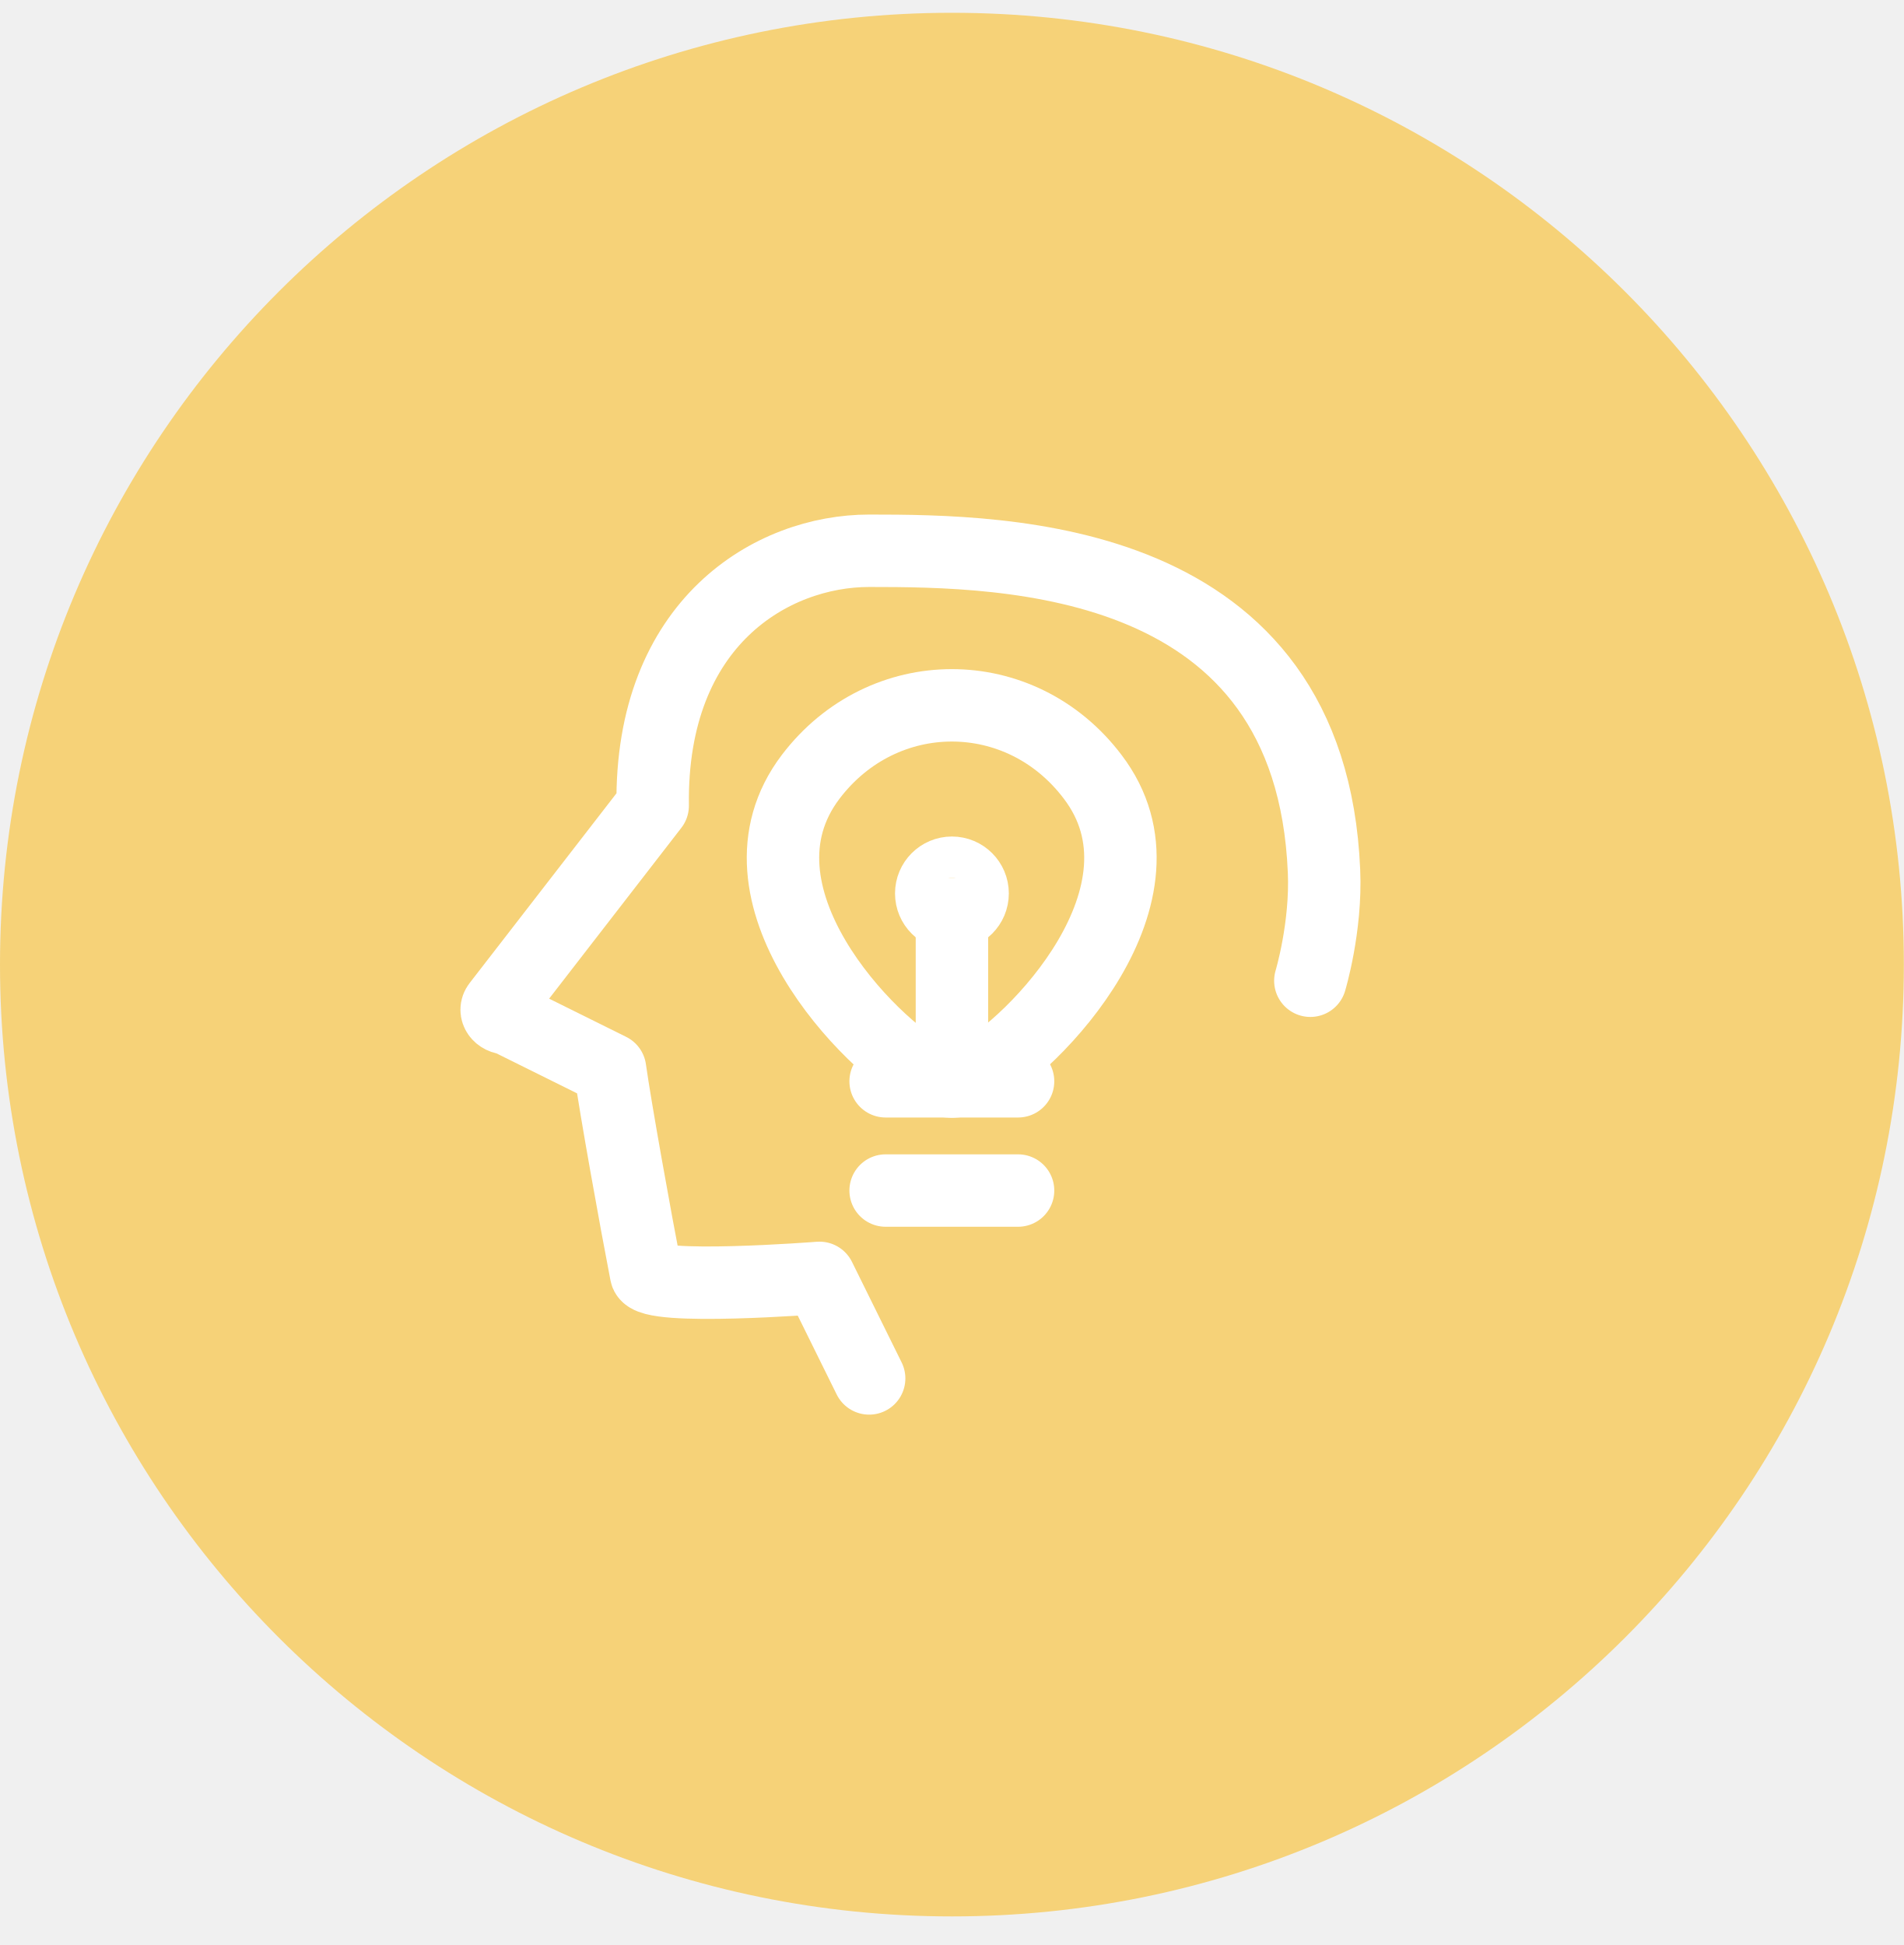
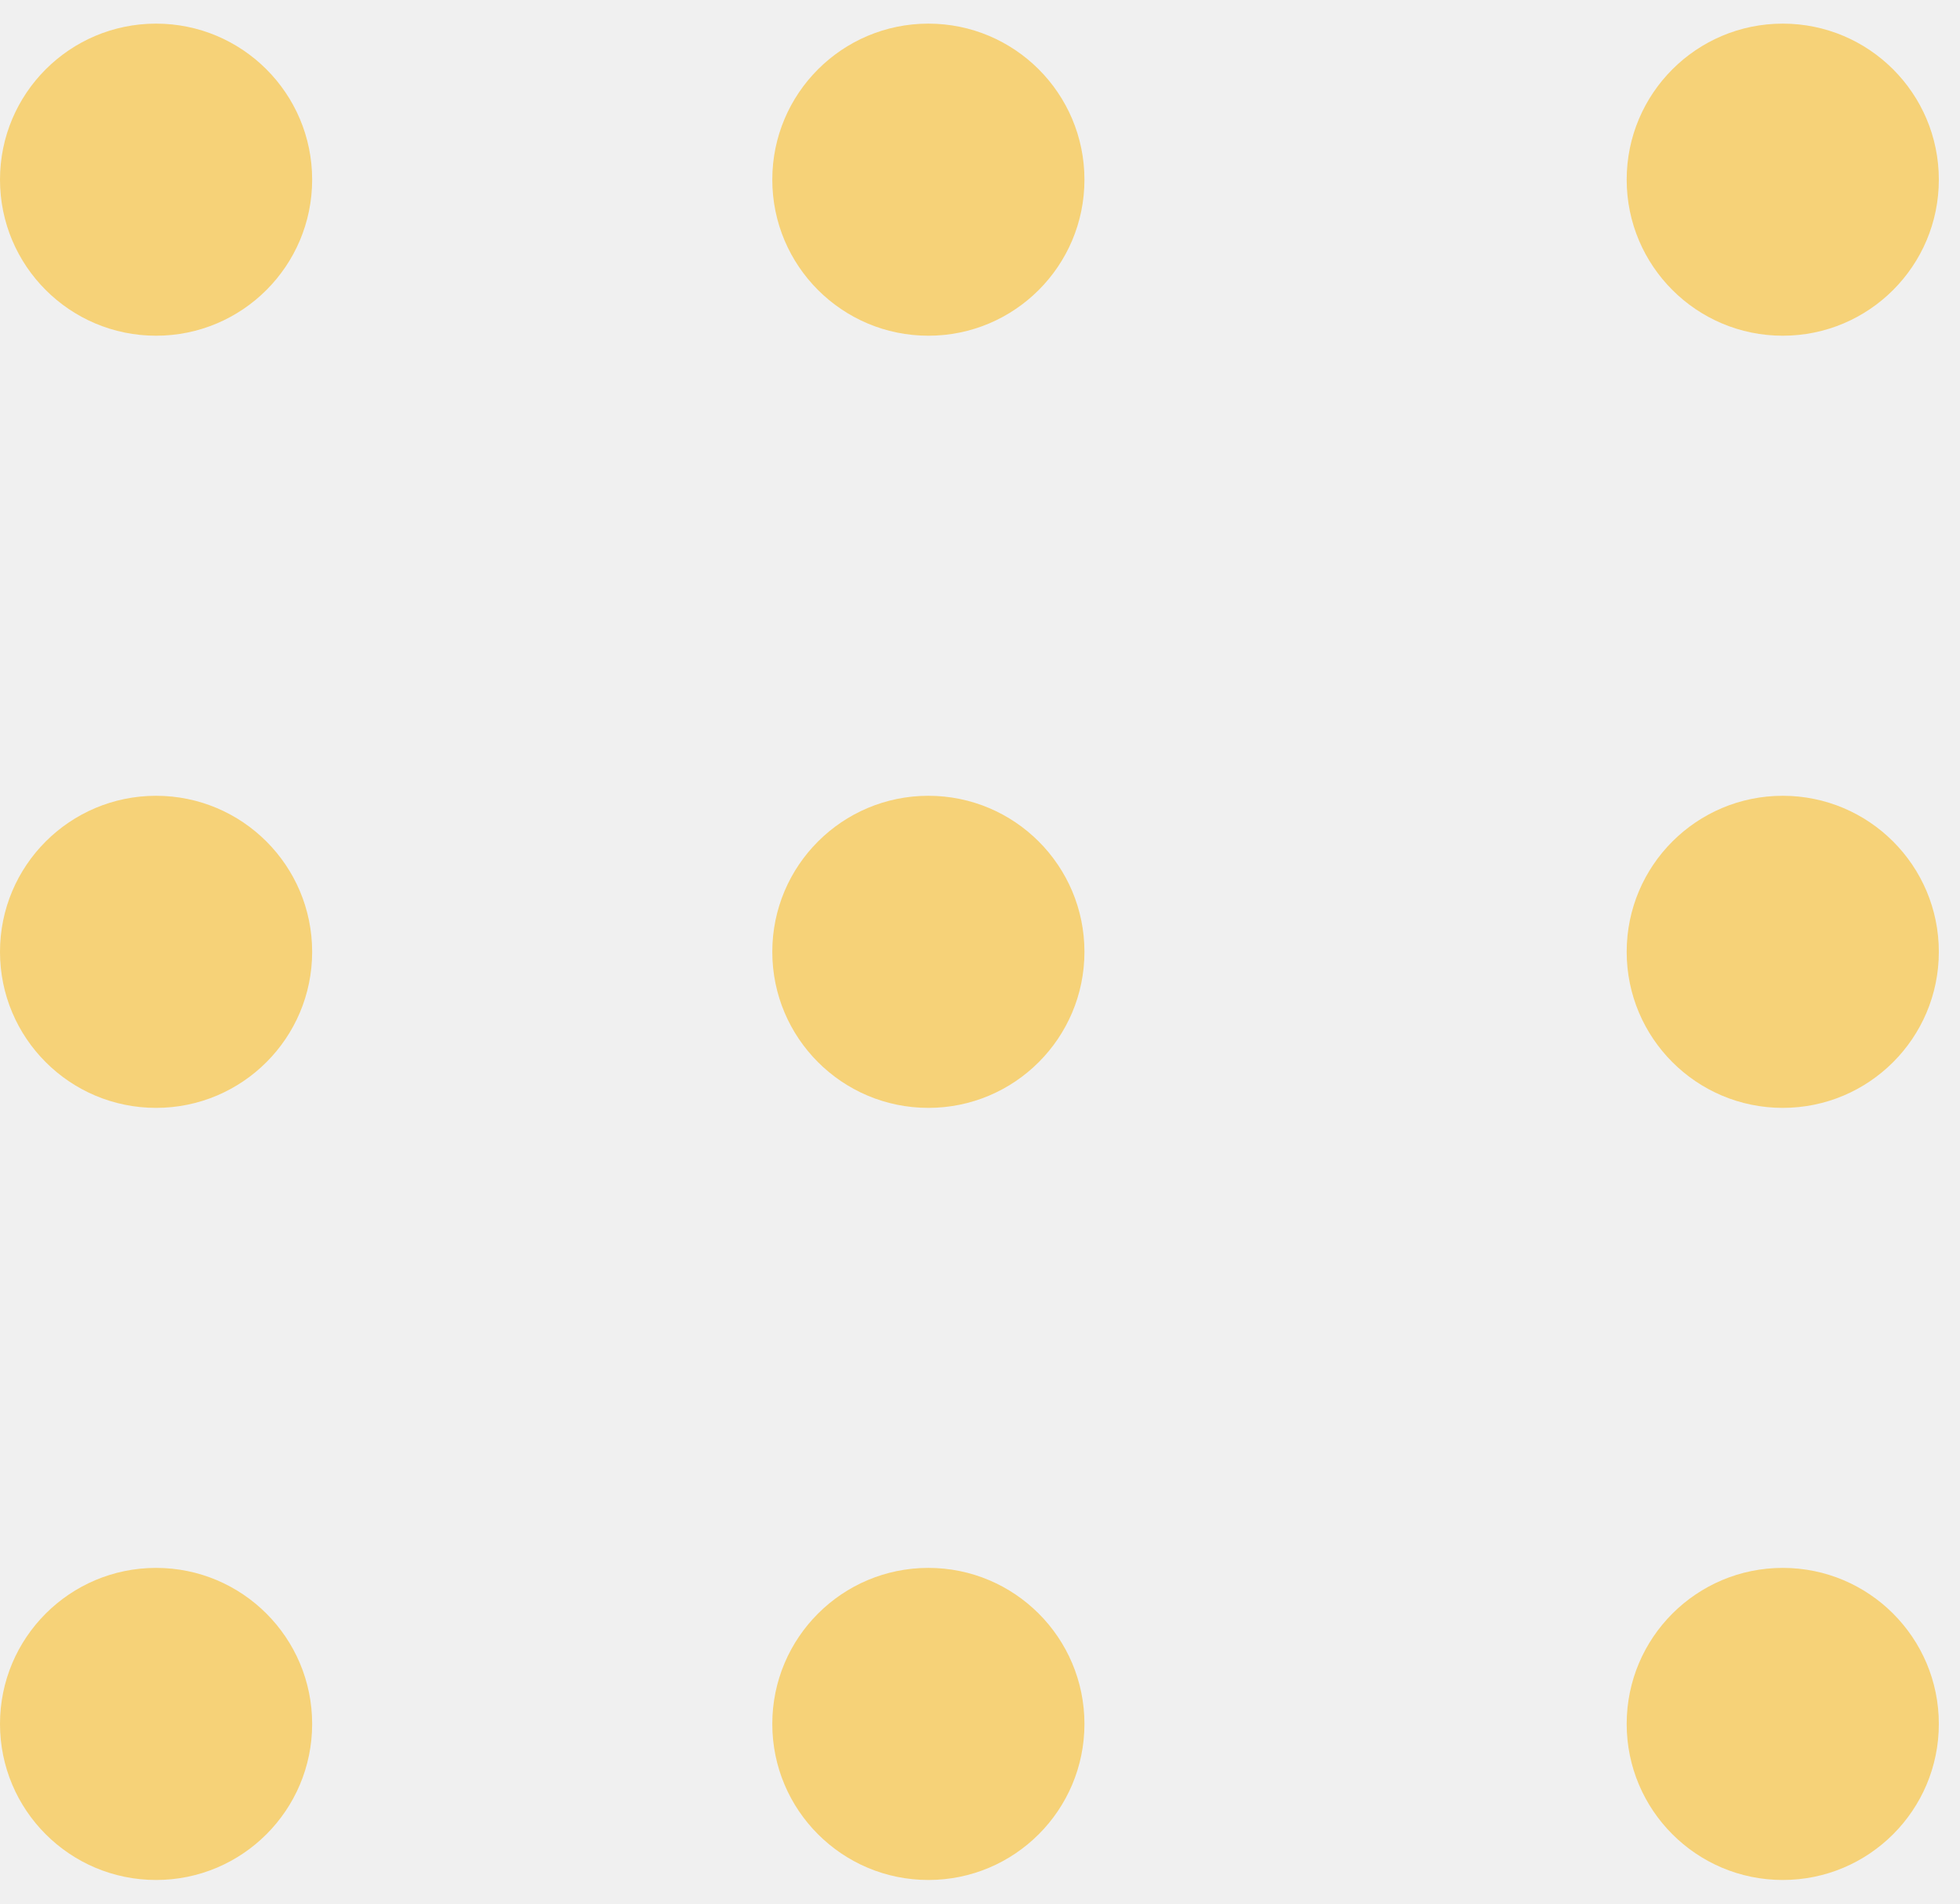
- <svg xmlns="http://www.w3.org/2000/svg" width="46" height="47" viewBox="0 0 46 47" fill="none">
-   <circle cx="23" cy="23.309" r="23" fill="#F6D278" />
-   <path d="M21 33.309L19.8 30.879C19.8 30.879 15.69 31.199 15.61 30.779C15.35 29.439 14.87 26.769 14.74 25.839L12.26 24.609C12.06 24.609 11.93 24.429 12.04 24.289L15.77 19.469C15.71 15.029 18.66 13.309 21 13.309C24.32 13.309 31.67 13.389 31.99 21.049C32.05 22.409 31.66 23.699 31.66 23.699" stroke="white" stroke-width="1.75" stroke-miterlimit="10" stroke-linecap="round" stroke-linejoin="round" />
-   <path d="M23.549 25.999C24.979 25.269 28.549 21.589 26.399 18.769C24.659 16.469 21.339 16.469 19.589 18.769C17.439 21.599 21.019 25.269 22.439 25.999C22.799 26.179 23.199 26.179 23.549 25.999Z" stroke="white" stroke-width="1.75" stroke-miterlimit="10" stroke-linecap="round" stroke-linejoin="round" />
-   <path d="M23 22.089V26.129" stroke="white" stroke-width="1.75" stroke-miterlimit="10" stroke-linecap="round" stroke-linejoin="round" />
-   <path d="M21.398 26.129H24.598" stroke="white" stroke-width="1.75" stroke-miterlimit="10" stroke-linecap="round" stroke-linejoin="round" />
-   <path d="M21.398 28.769H24.598" stroke="white" stroke-width="1.75" stroke-miterlimit="10" stroke-linecap="round" stroke-linejoin="round" />
-   <path d="M23 22.089C23.276 22.089 23.5 21.866 23.5 21.589C23.5 21.313 23.276 21.089 23 21.089C22.724 21.089 22.5 21.313 22.5 21.589C22.5 21.866 22.724 22.089 23 22.089Z" stroke="white" stroke-width="1.75" stroke-miterlimit="10" />
+ <svg xmlns="http://www.w3.org/2000/svg" width="35" height="34" viewBox="0 0 35 34" fill="none">
+   <circle cx="2.787" cy="3.209" r="2.787" fill="#F6D278" />
+   <circle cx="16.578" cy="3.209" r="2.787" fill="#F6D278" />
+   <circle cx="31.835" cy="3.209" r="2.787" fill="#F6D278" />
+   <circle cx="31.835" cy="17" r="2.787" fill="#F6D278" />
+   <circle cx="16.578" cy="17" r="2.787" fill="#F6D278" />
+   <circle cx="2.787" cy="17" r="2.787" fill="#F6D278" />
+   <circle cx="2.787" cy="30.79" r="2.787" fill="#F6D278" />
+   <circle cx="16.578" cy="30.79" r="2.787" fill="#F6D278" />
+   <circle cx="31.835" cy="30.79" r="2.787" fill="#F6D278" />
</svg>
